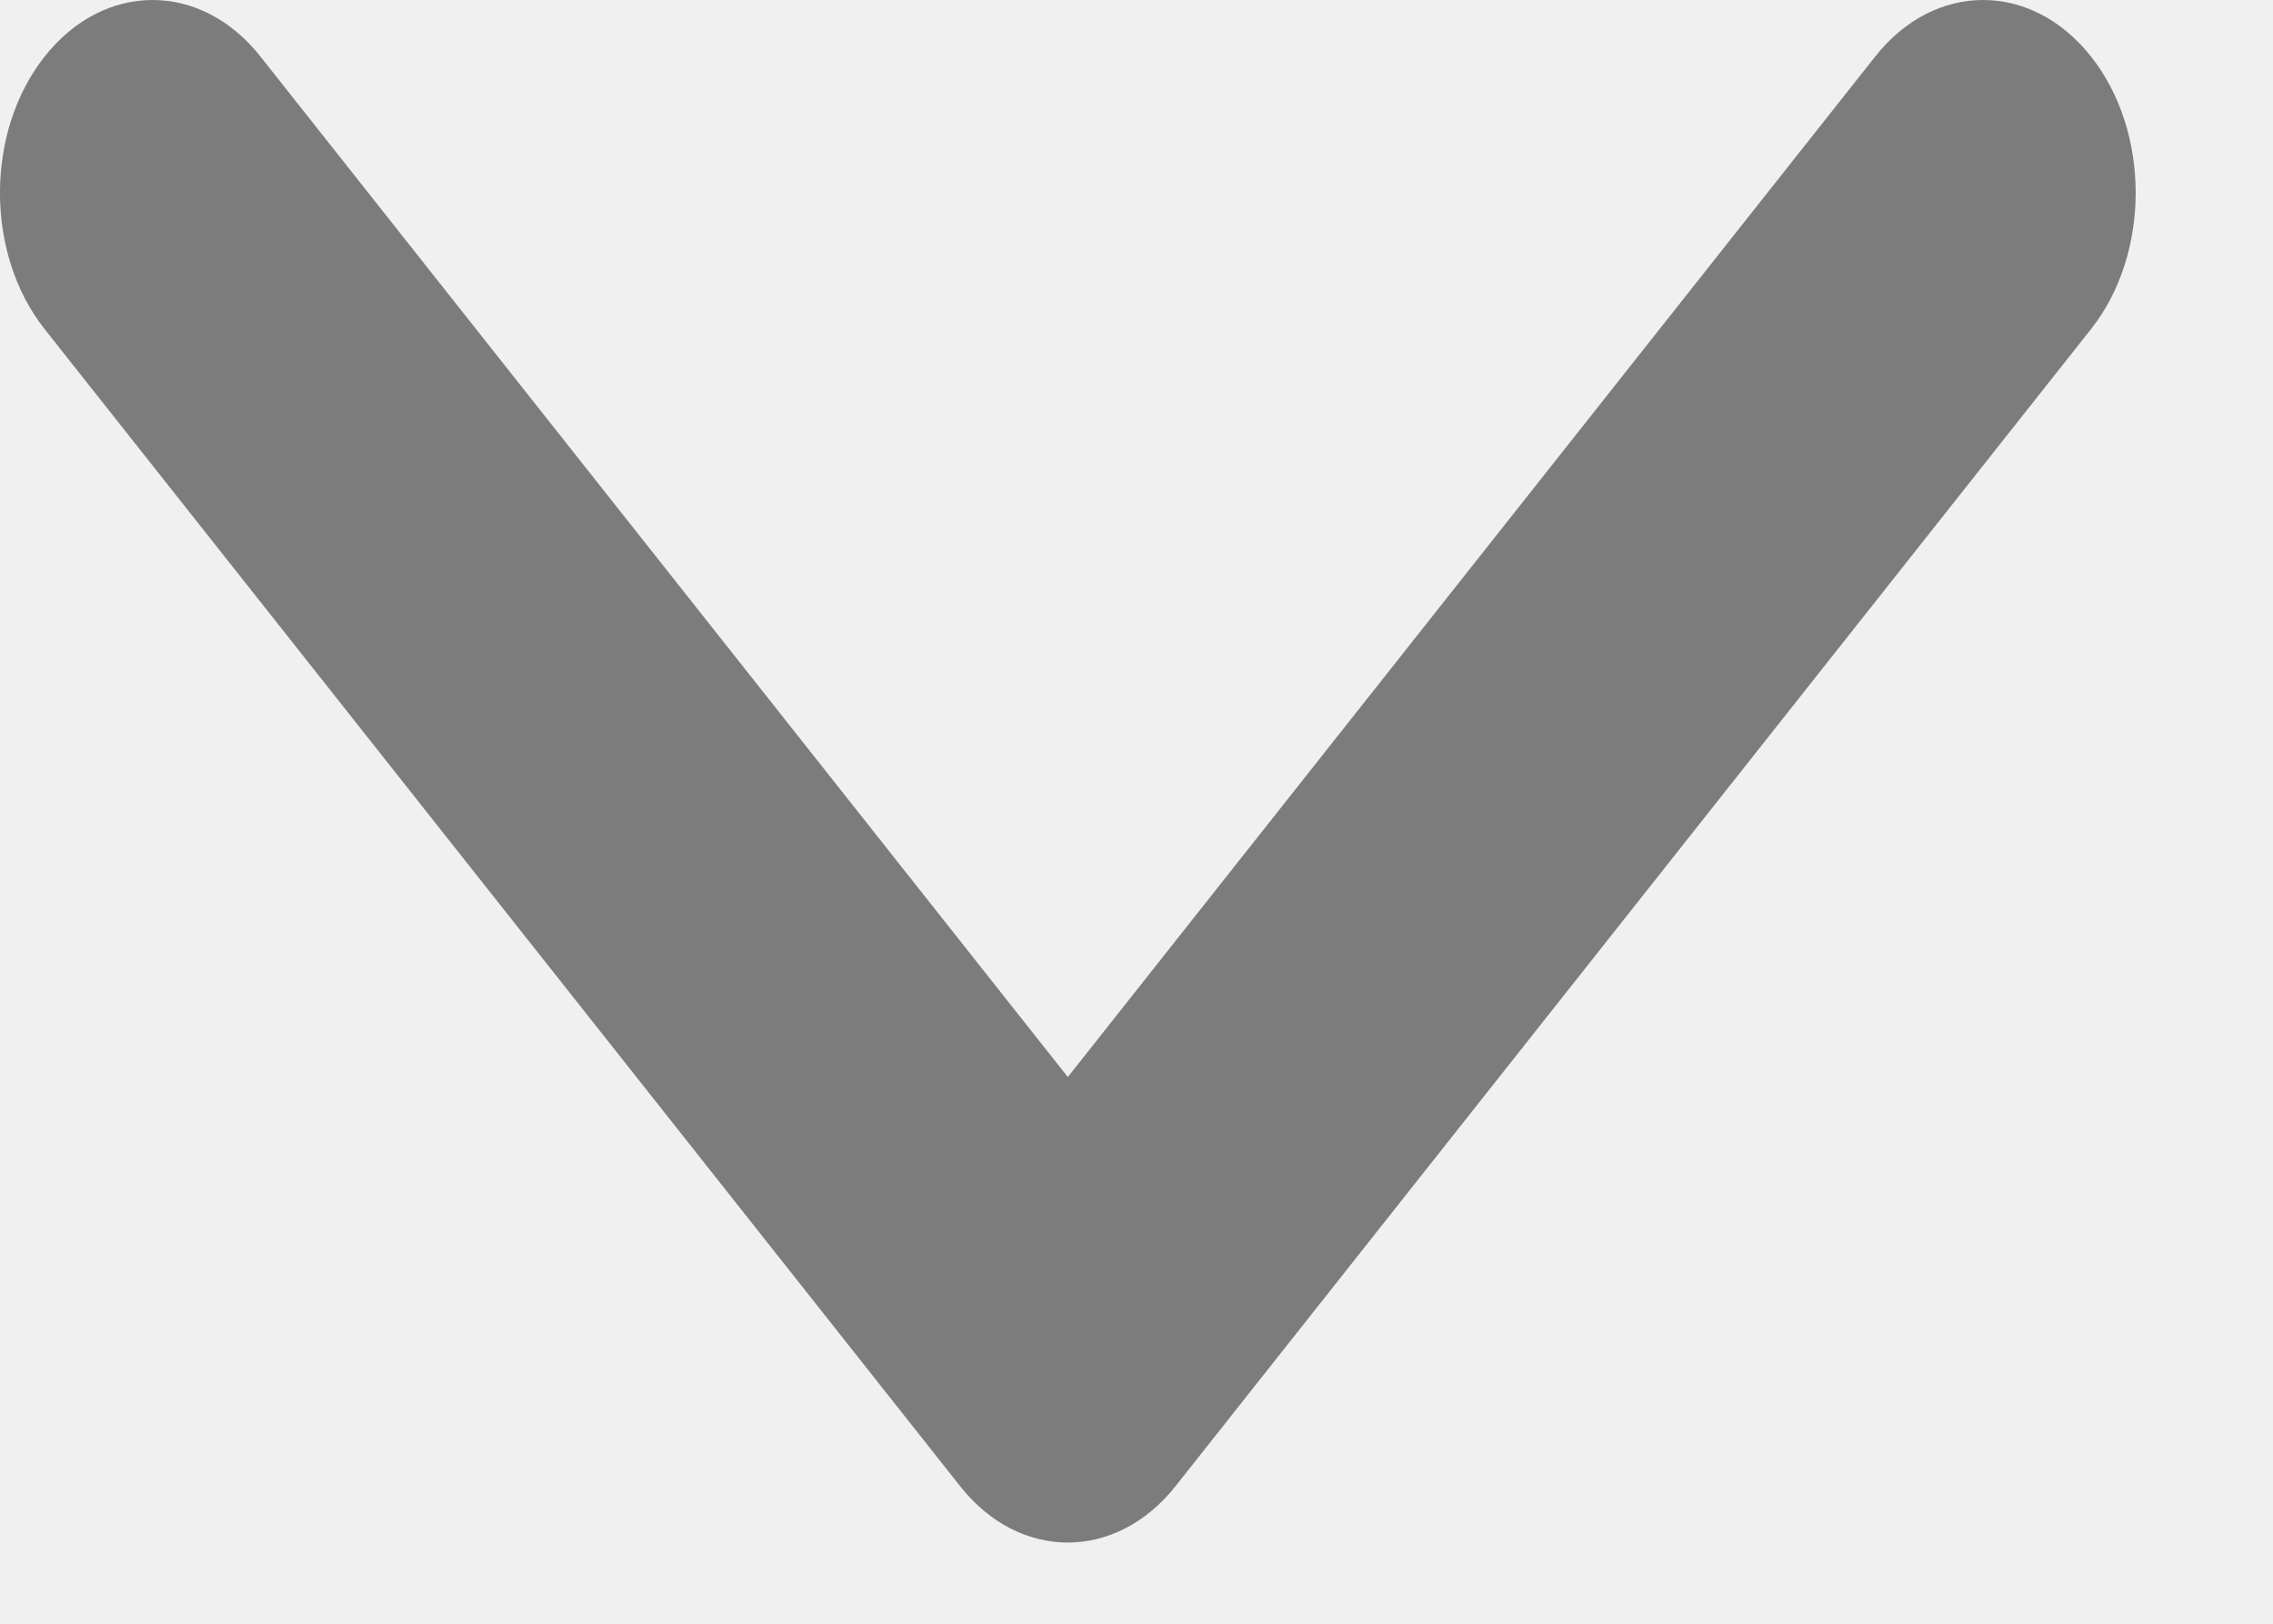
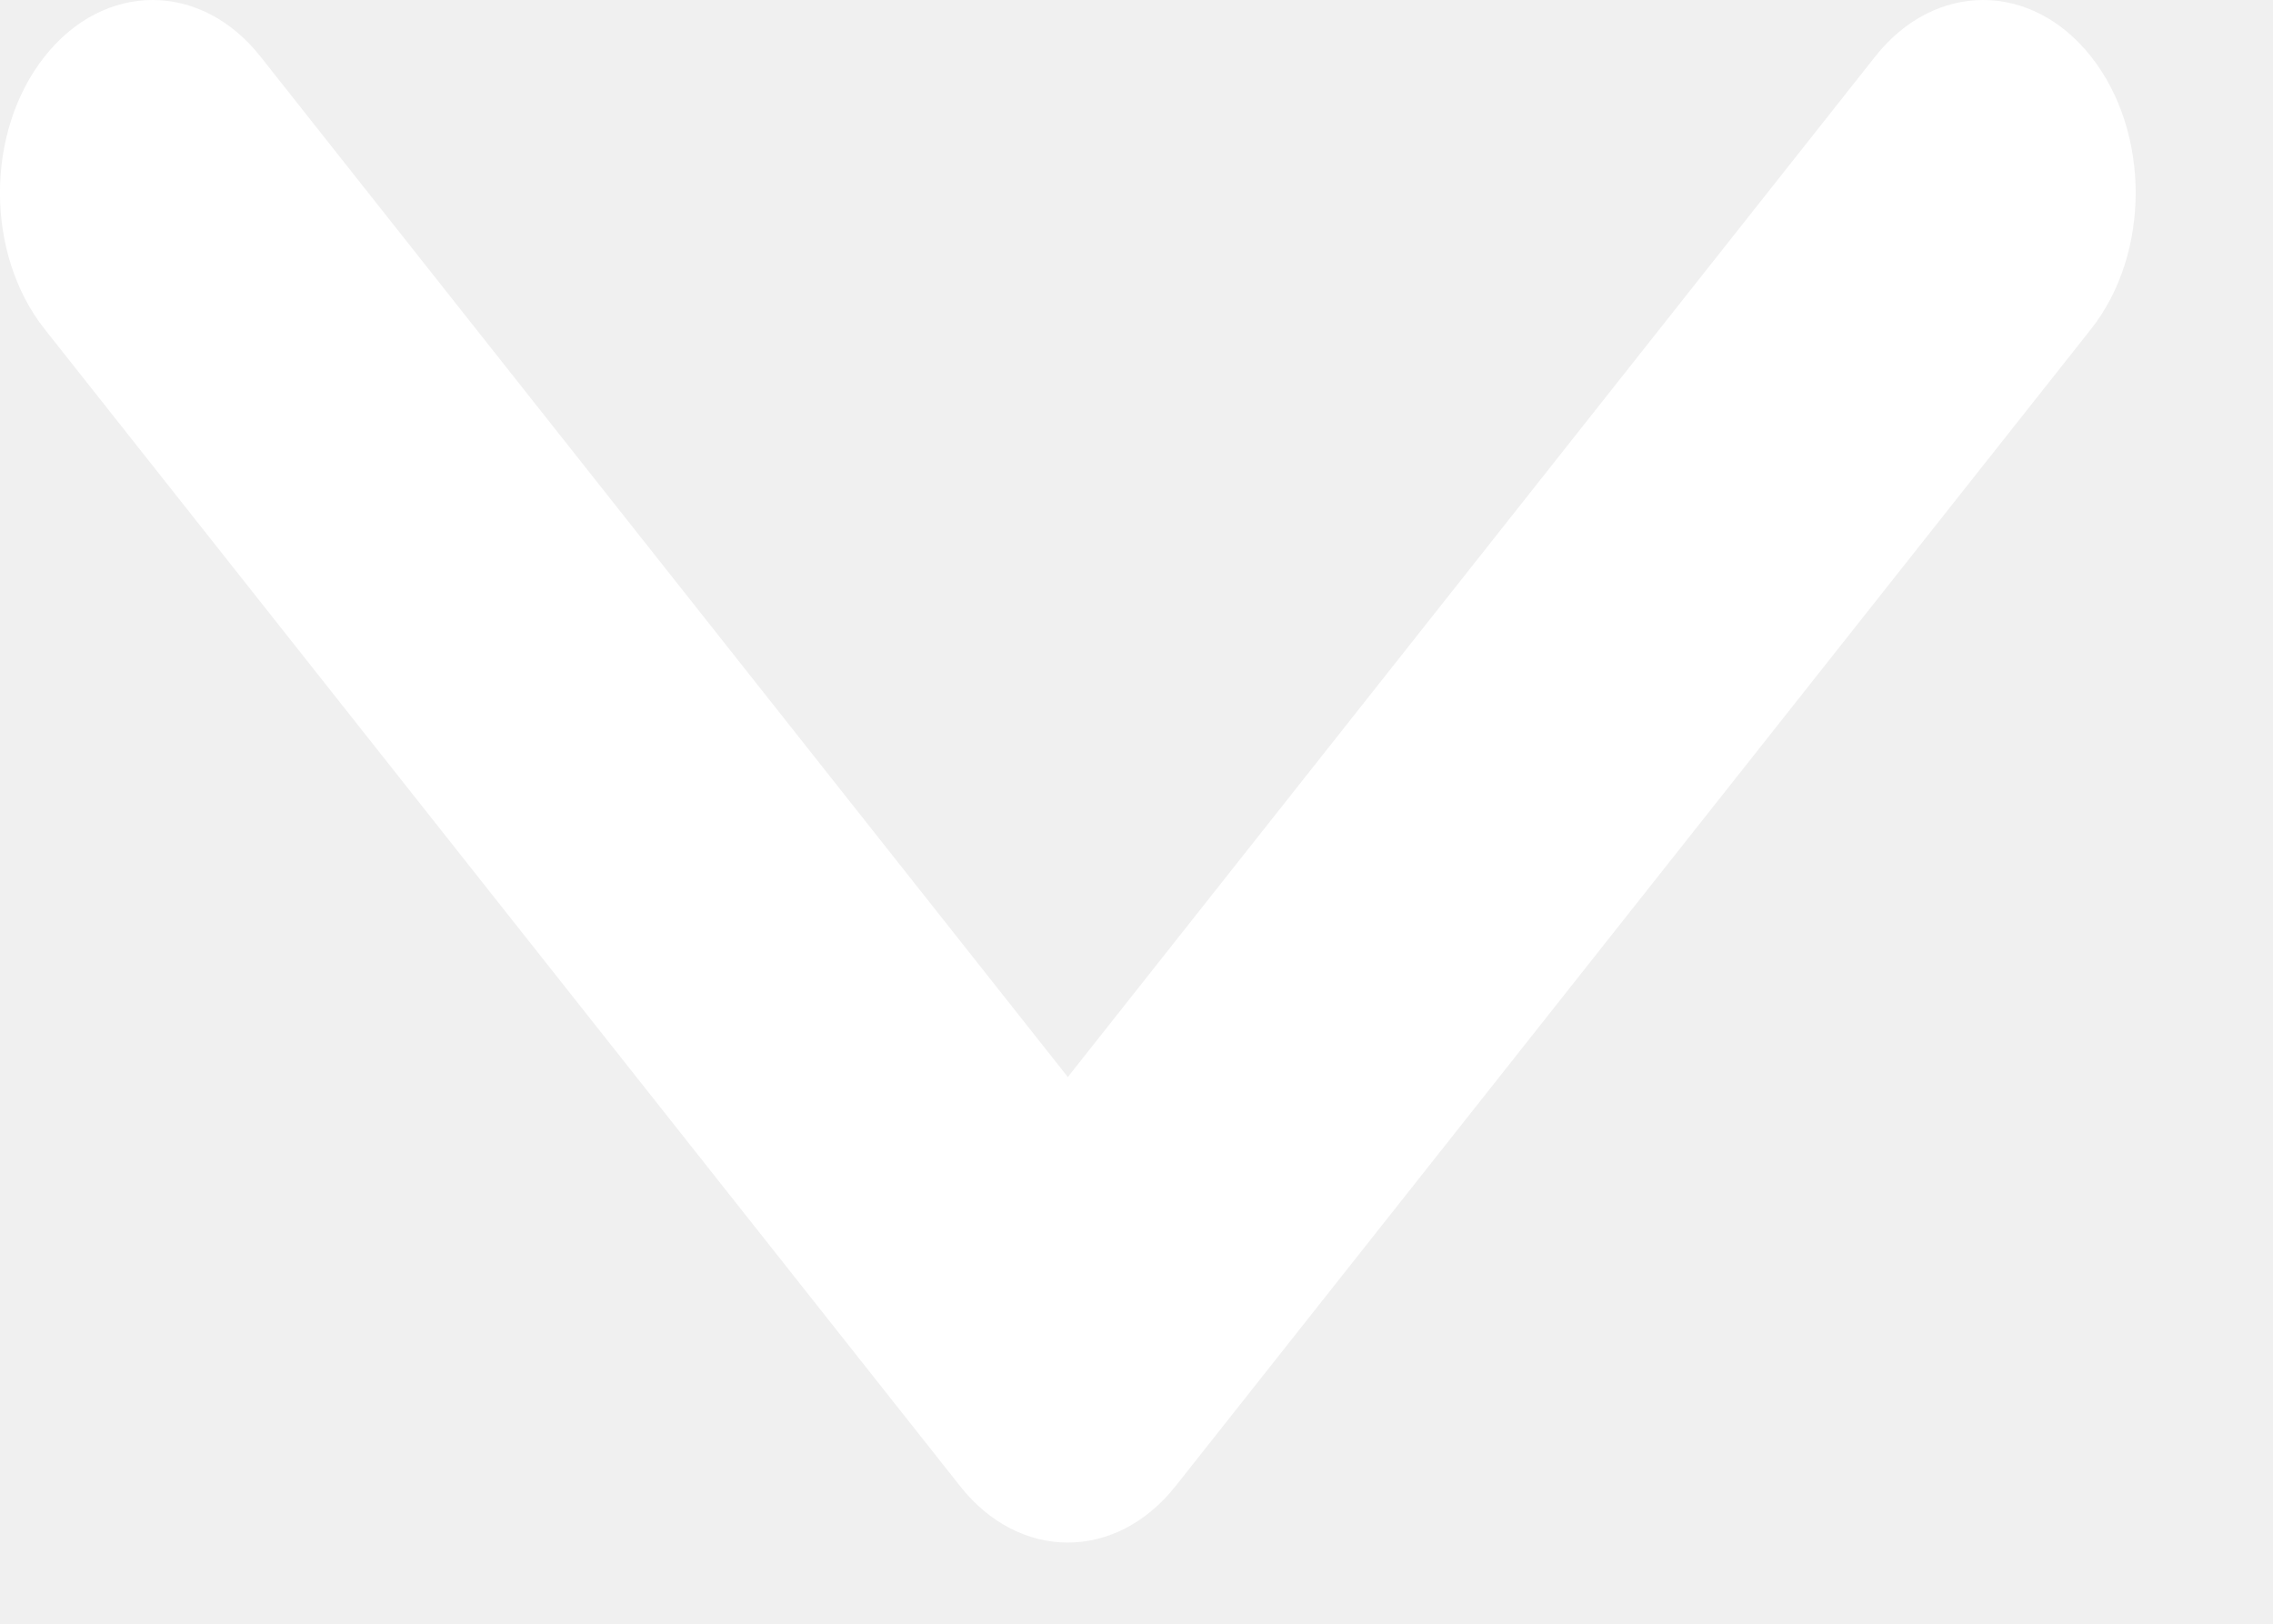
<svg xmlns="http://www.w3.org/2000/svg" width="14" height="10" viewBox="0 0 14 10" fill="none">
-   <path d="M6.577 6.633L1.604 0.348C1.237 -0.116 0.642 -0.116 0.275 0.348C-0.092 0.812 -0.092 1.563 0.275 2.027L5.913 9.152C6.279 9.616 6.874 9.616 7.241 9.152L12.879 2.027C13.246 1.563 13.246 0.812 12.879 0.348C12.512 -0.116 11.917 -0.116 11.55 0.348L6.577 6.633Z" fill="#7C7C7C" />
+   <path d="M6.577 6.633L1.604 0.348C1.237 -0.116 0.642 -0.116 0.275 0.348C-0.092 0.812 -0.092 1.563 0.275 2.027L5.913 9.152C6.279 9.616 6.874 9.616 7.241 9.152L12.879 2.027C13.246 1.563 13.246 0.812 12.879 0.348C12.512 -0.116 11.917 -0.116 11.55 0.348L6.577 6.633Z" fill="white" />
  <mask id="mask0_5479_343" style="mask-type:luminance" maskUnits="userSpaceOnUse" x="0" y="0" width="14" height="10">
    <path d="M6.577 6.633L1.604 0.348C1.237 -0.116 0.642 -0.116 0.275 0.348C-0.092 0.812 -0.092 1.563 0.275 2.027L5.913 9.152C6.279 9.616 6.874 9.616 7.241 9.152L12.879 2.027C13.246 1.563 13.246 0.812 12.879 0.348C12.512 -0.116 11.917 -0.116 11.55 0.348L6.577 6.633Z" fill="white" />
  </mask>
  <g mask="url(#mask0_5479_343)">
</g>
</svg>
